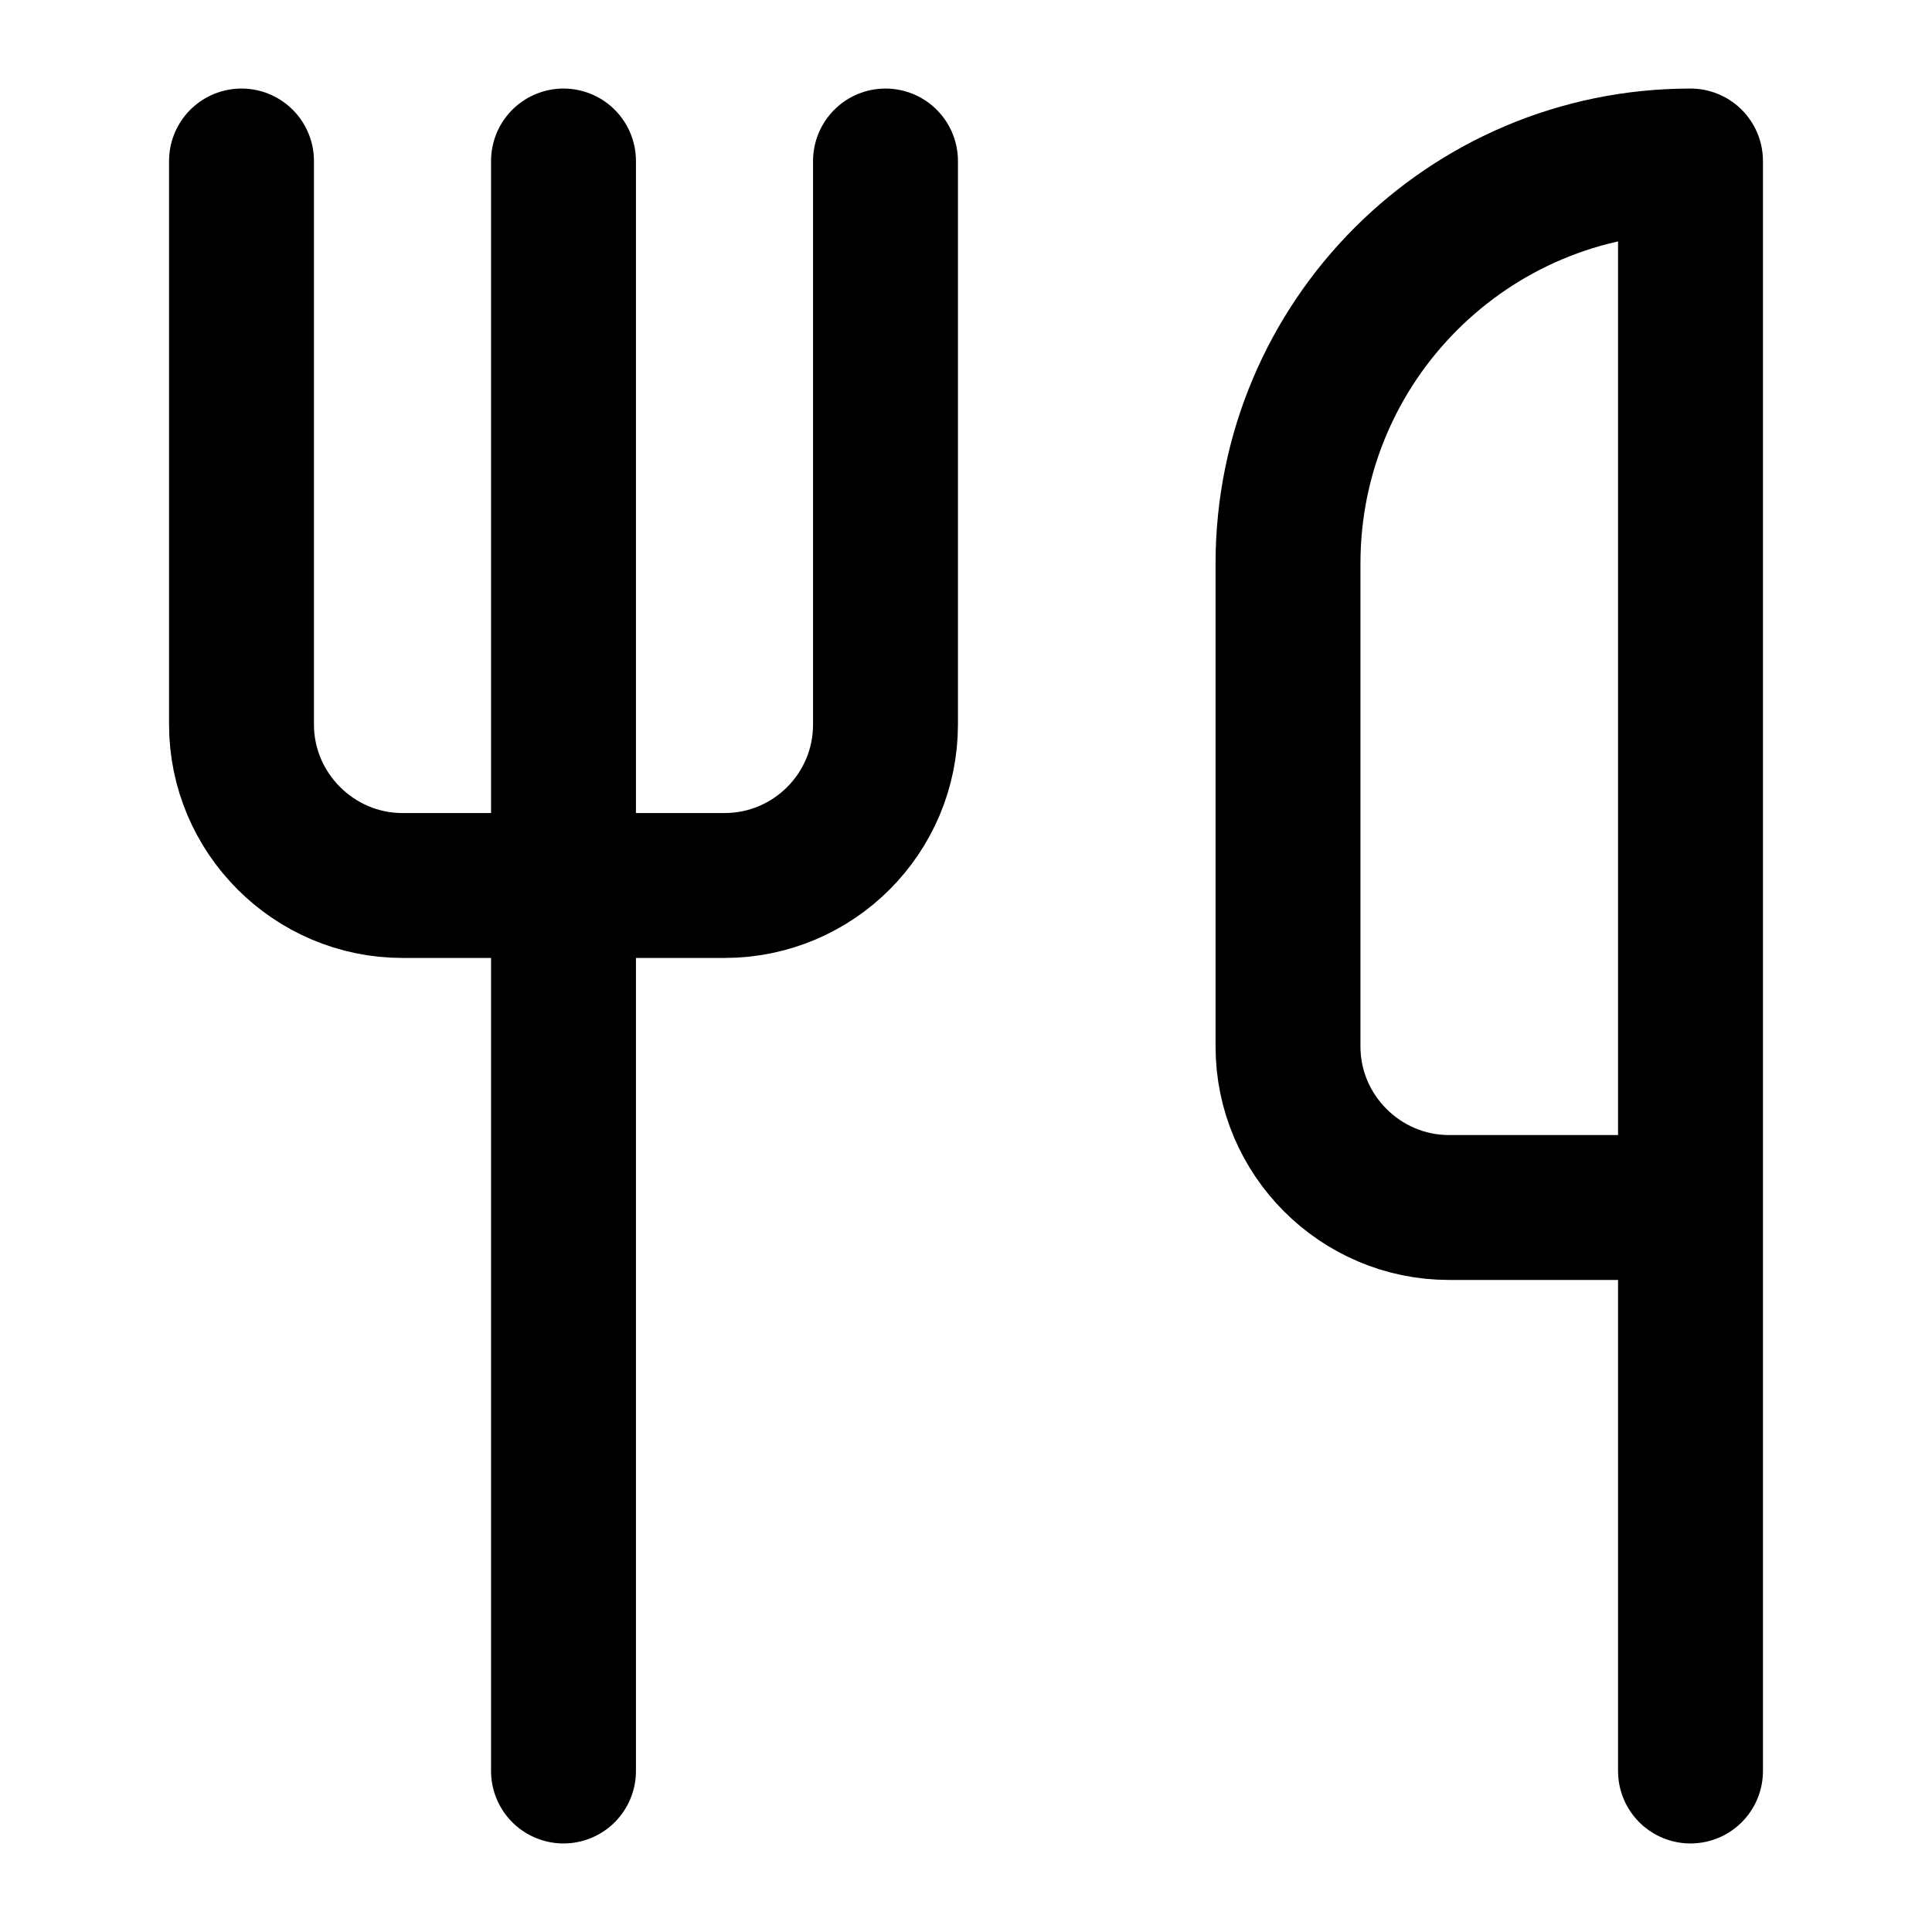
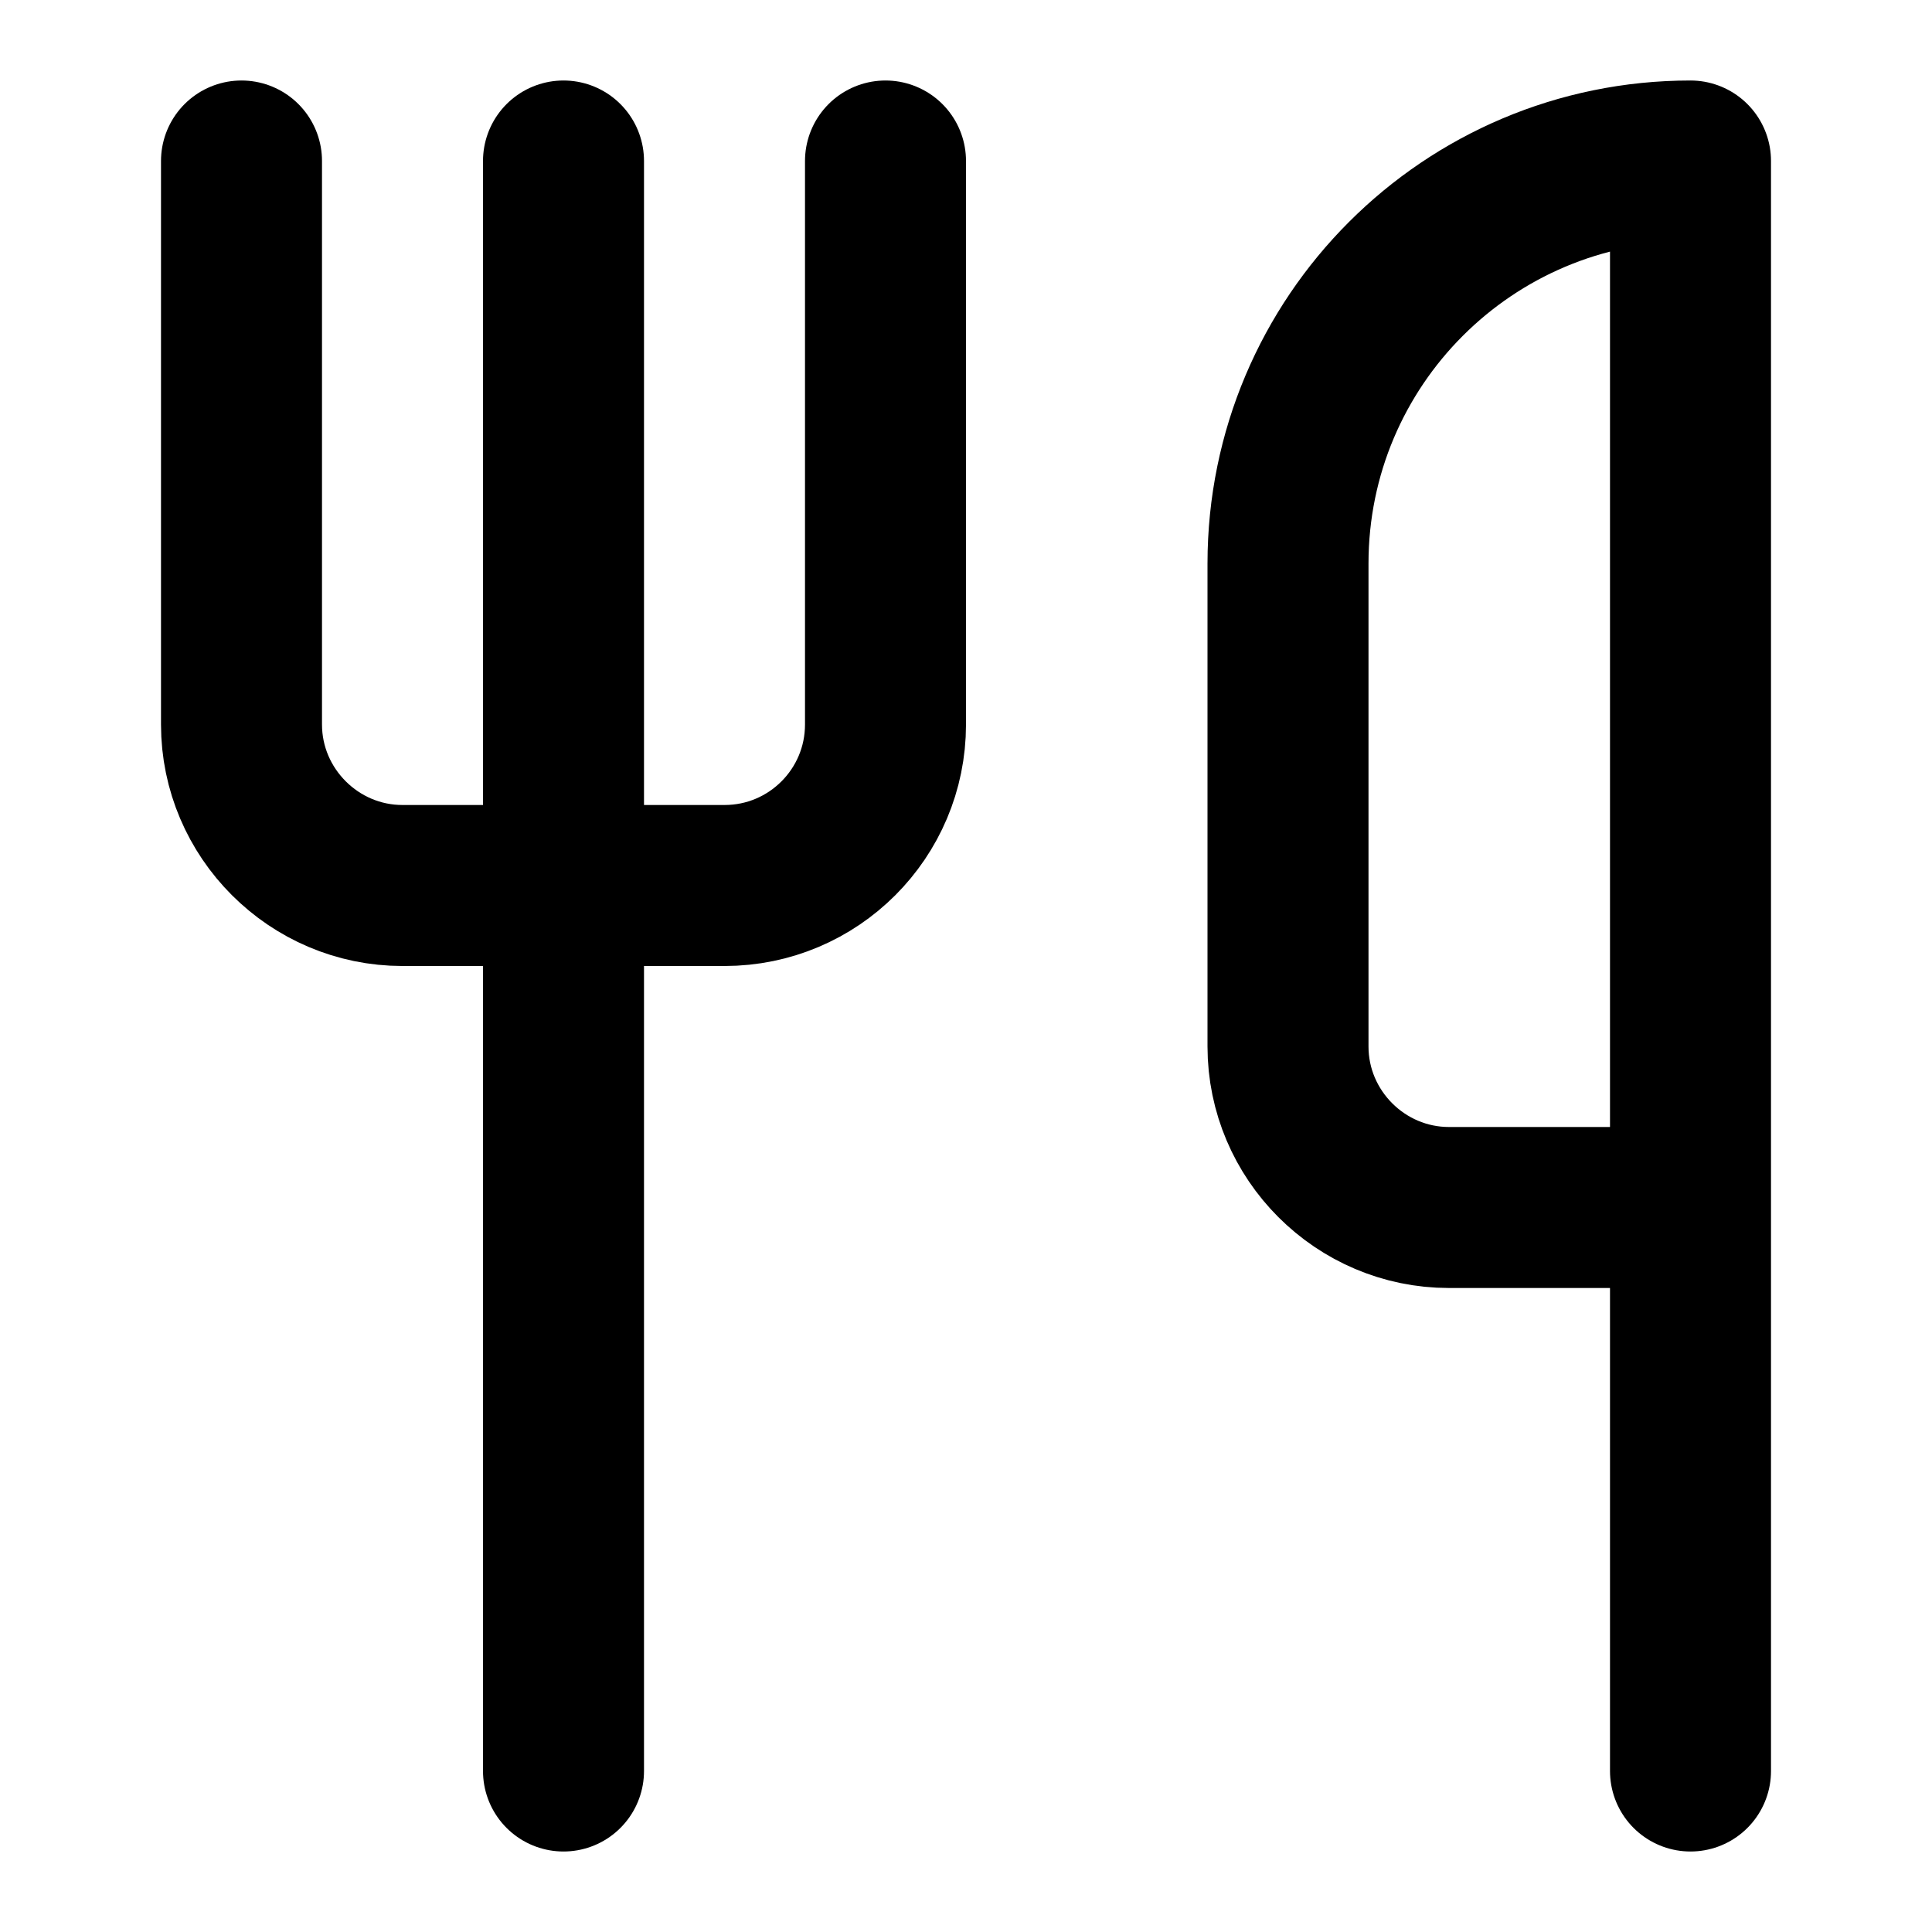
- <svg xmlns="http://www.w3.org/2000/svg" id="dining" viewBox="0 0 24 24" fill="none" stroke="currentColor" stroke-width="1.8" stroke-linecap="round" stroke-linejoin="round">
+ <svg xmlns="http://www.w3.org/2000/svg" id="dining" viewBox="0 0 24 24" fill="none" stroke="currentColor" stroke-width="2" stroke-linecap="round" stroke-linejoin="round">
  <path d="M3 2v7c0 1.1.9 2 2 2h4a2 2 0 0 0 2-2V2" />
  <path d="M7 2v20" />
  <path d="M21 15V2a5 5 0 0 0-5 5v6c0 1.1.9 2 2 2h3zm0 0v7" />
</svg>
